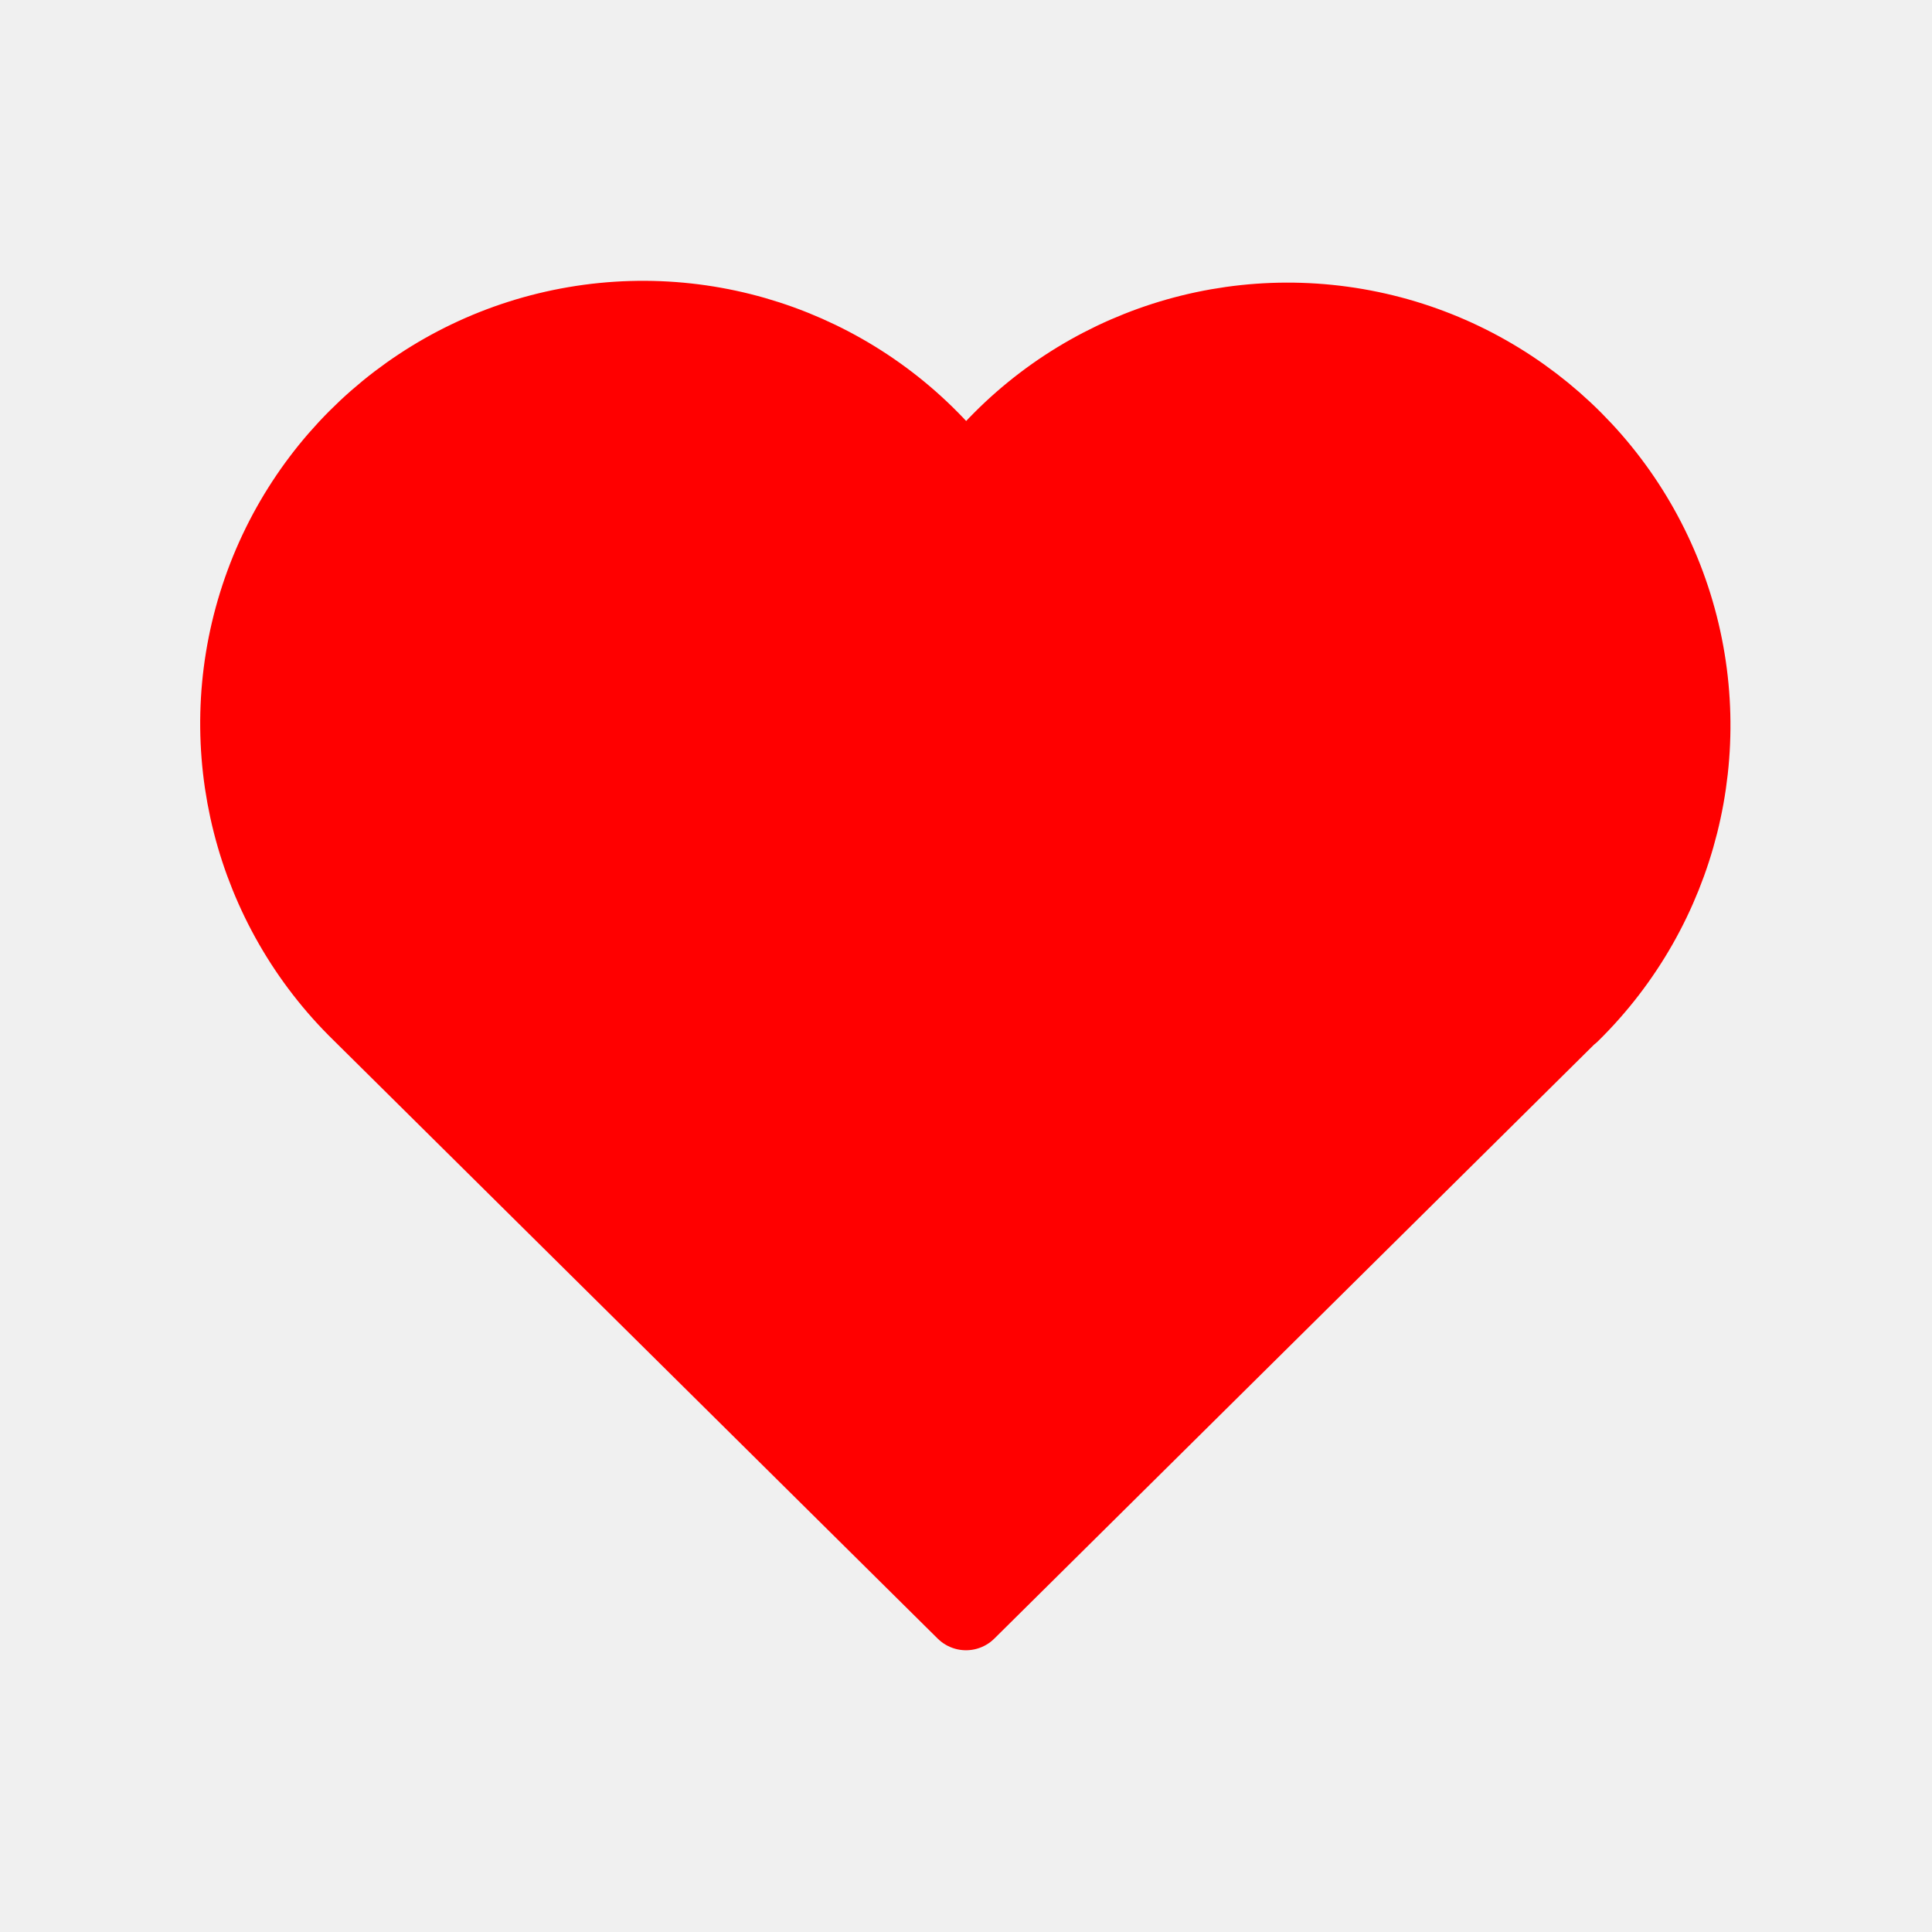
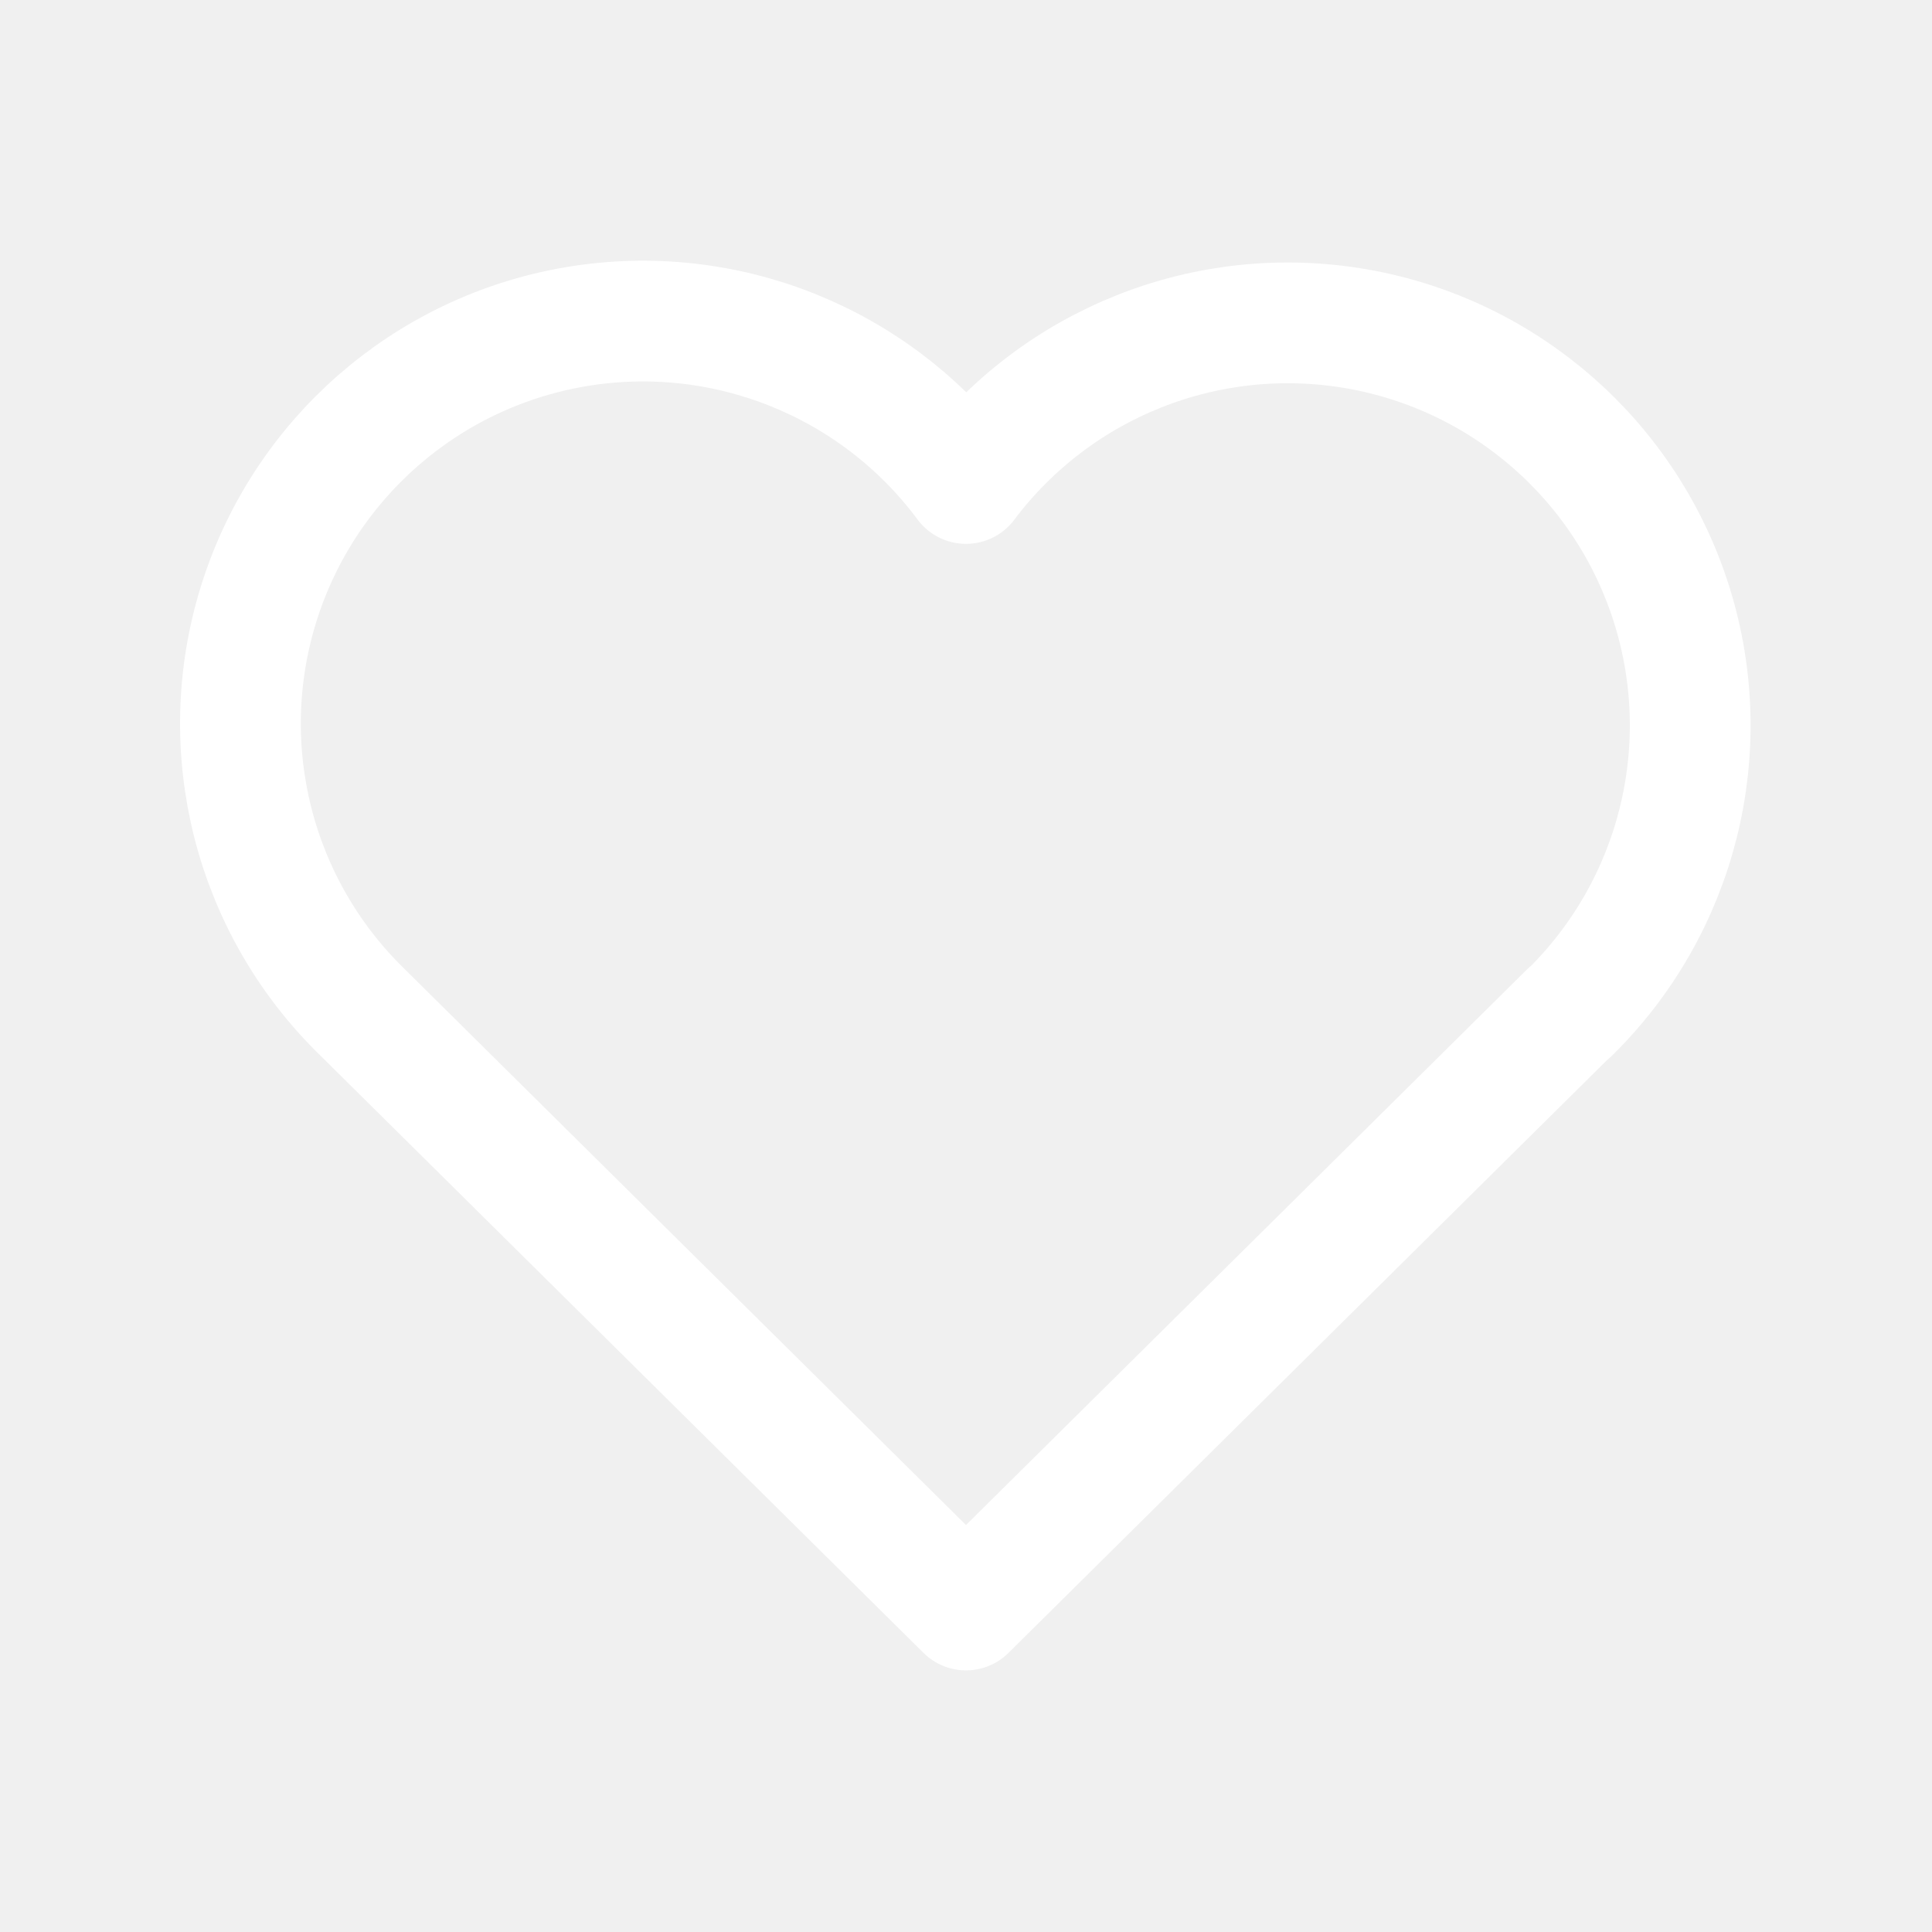
- <svg xmlns="http://www.w3.org/2000/svg" width="24" height="24" viewBox="0 0 24 24" fill="red" stroke="red" stroke-width="1" stroke-linecap="round" stroke-linejoin="round">
-   <path stroke="none" d="M0 0h24v24H0z" fill="none" />
+ <svg xmlns="http://www.w3.org/2000/svg" width="24" height="24" viewBox="0 0 24 24" fill="none" stroke="#FFFFFF" stroke-width="1.5" stroke-linecap="round" stroke-linejoin="round">
  <path d="M19.5 12.572l-7.5 7.428l-7.5 -7.428a5 5 0 1 1 7.5 -6.566a5 5 0 1 1 7.5 6.572" />
</svg>
